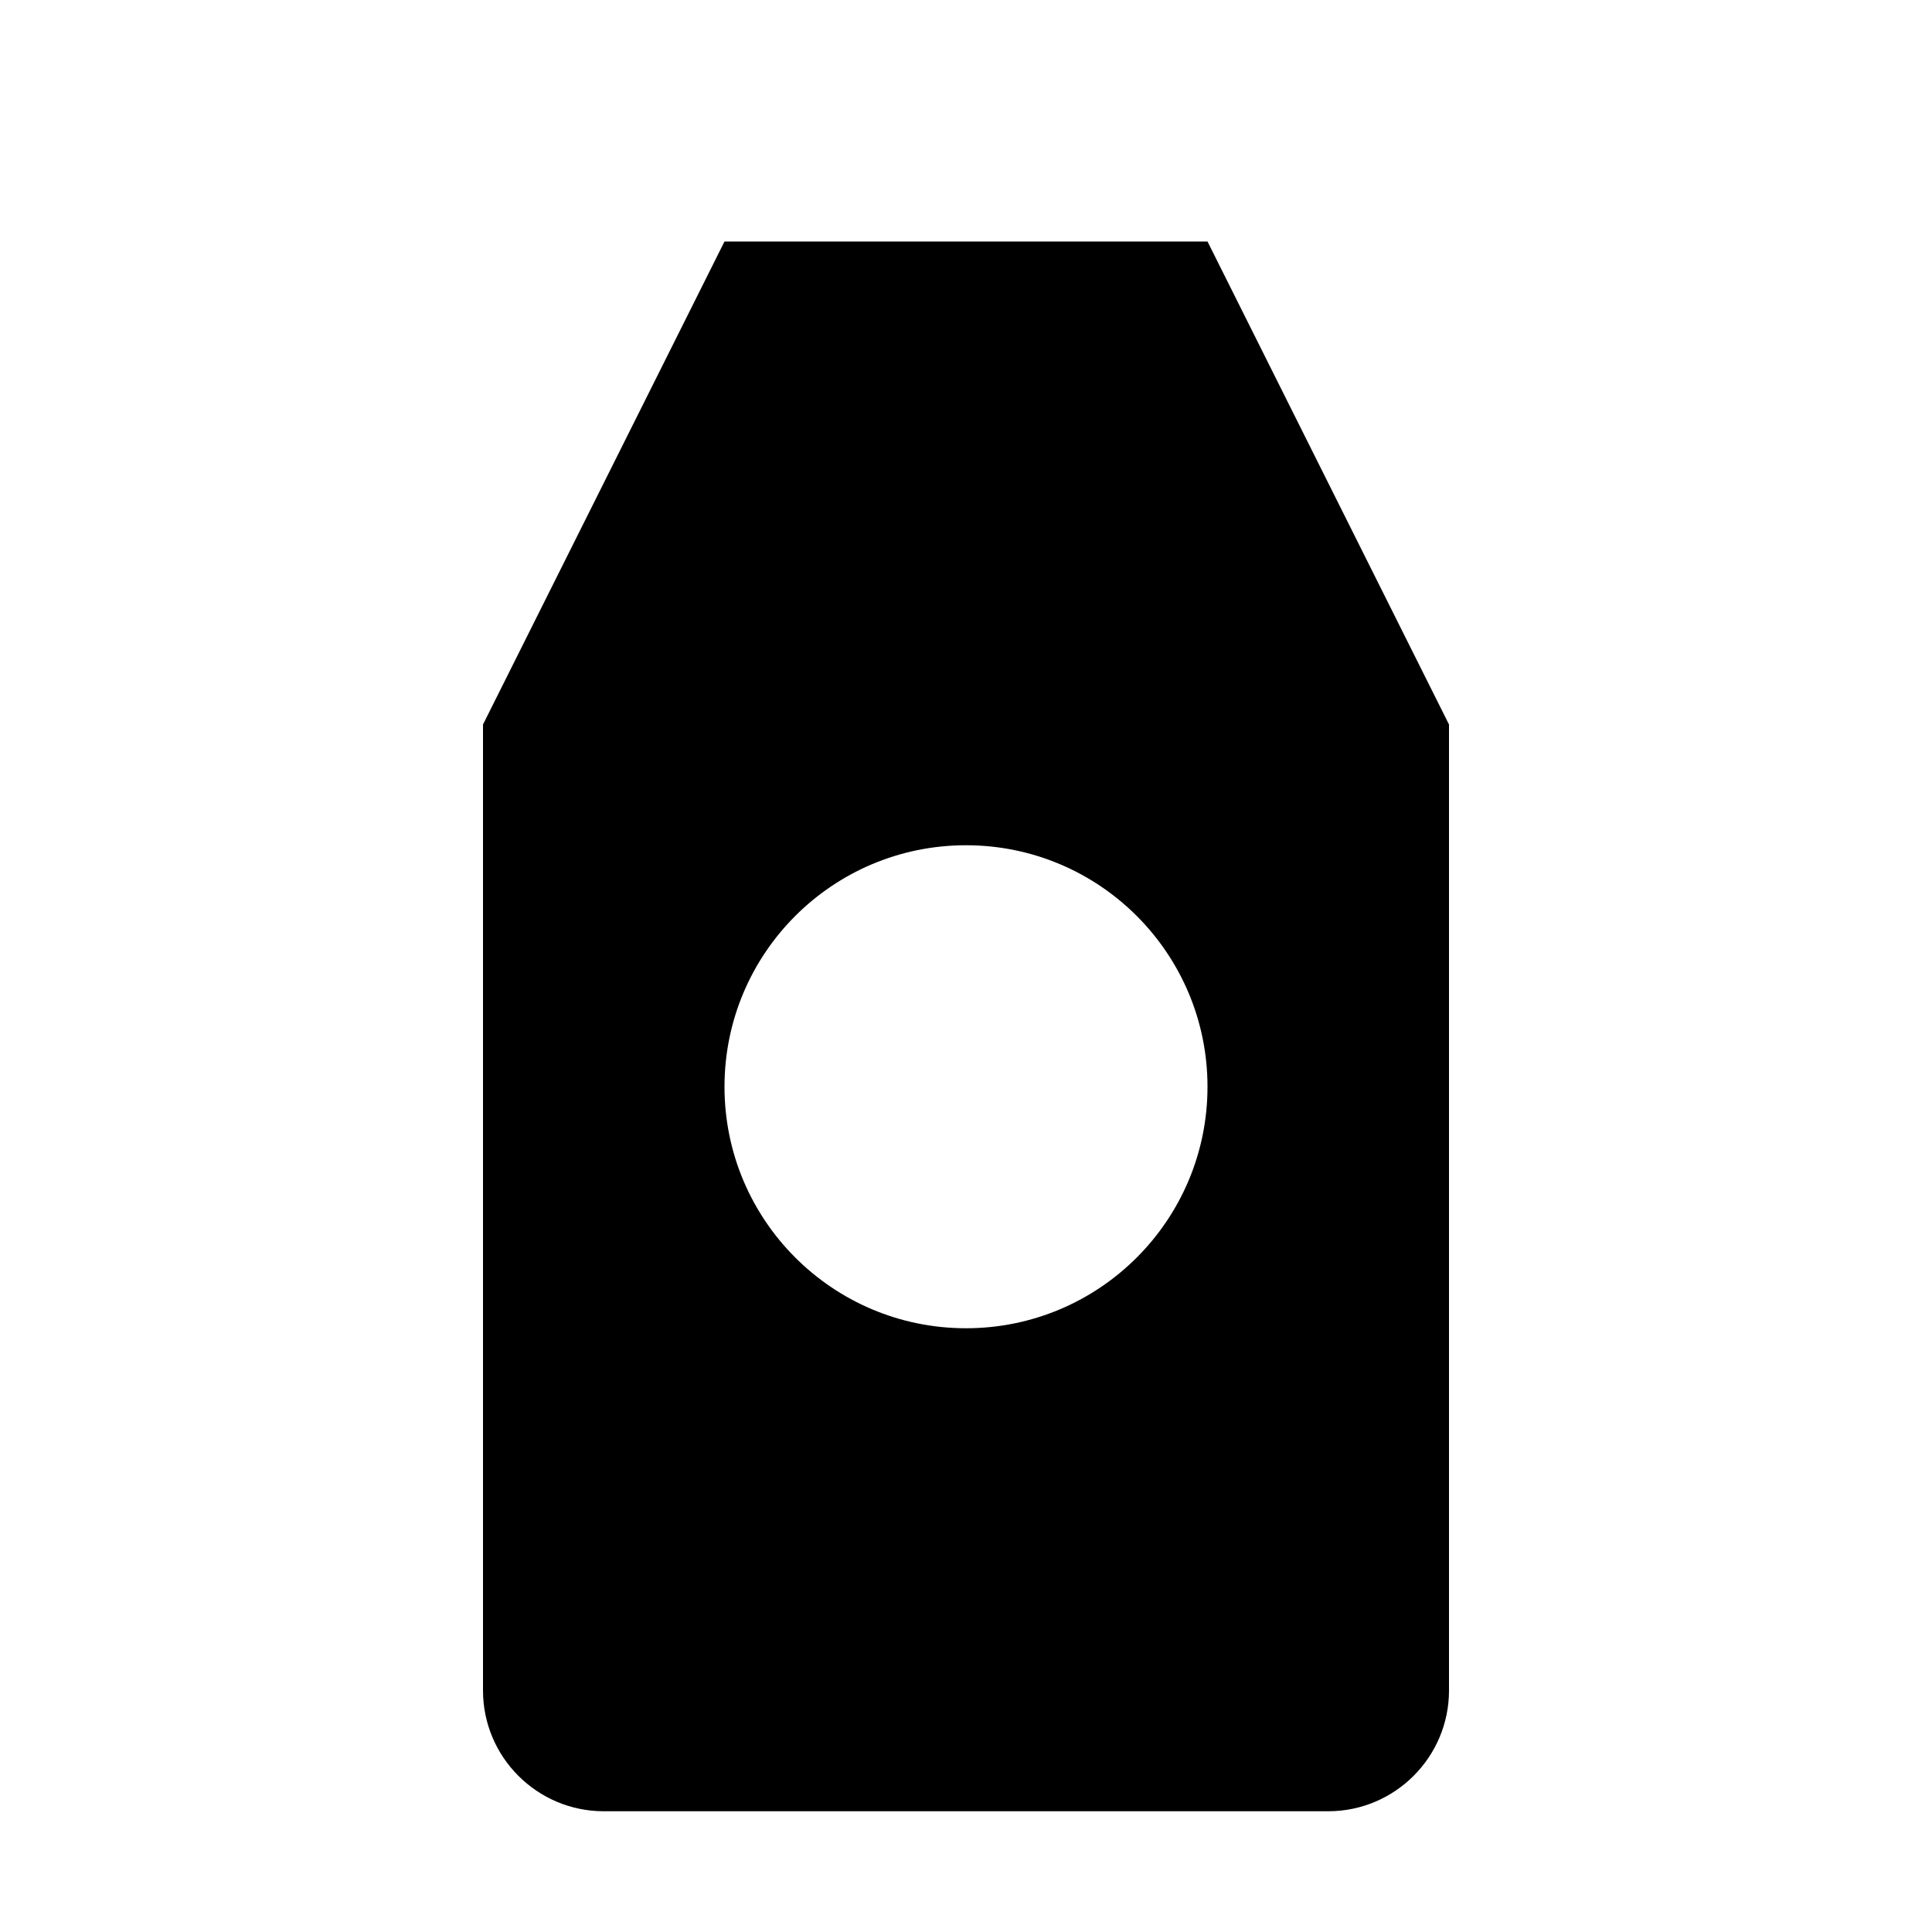
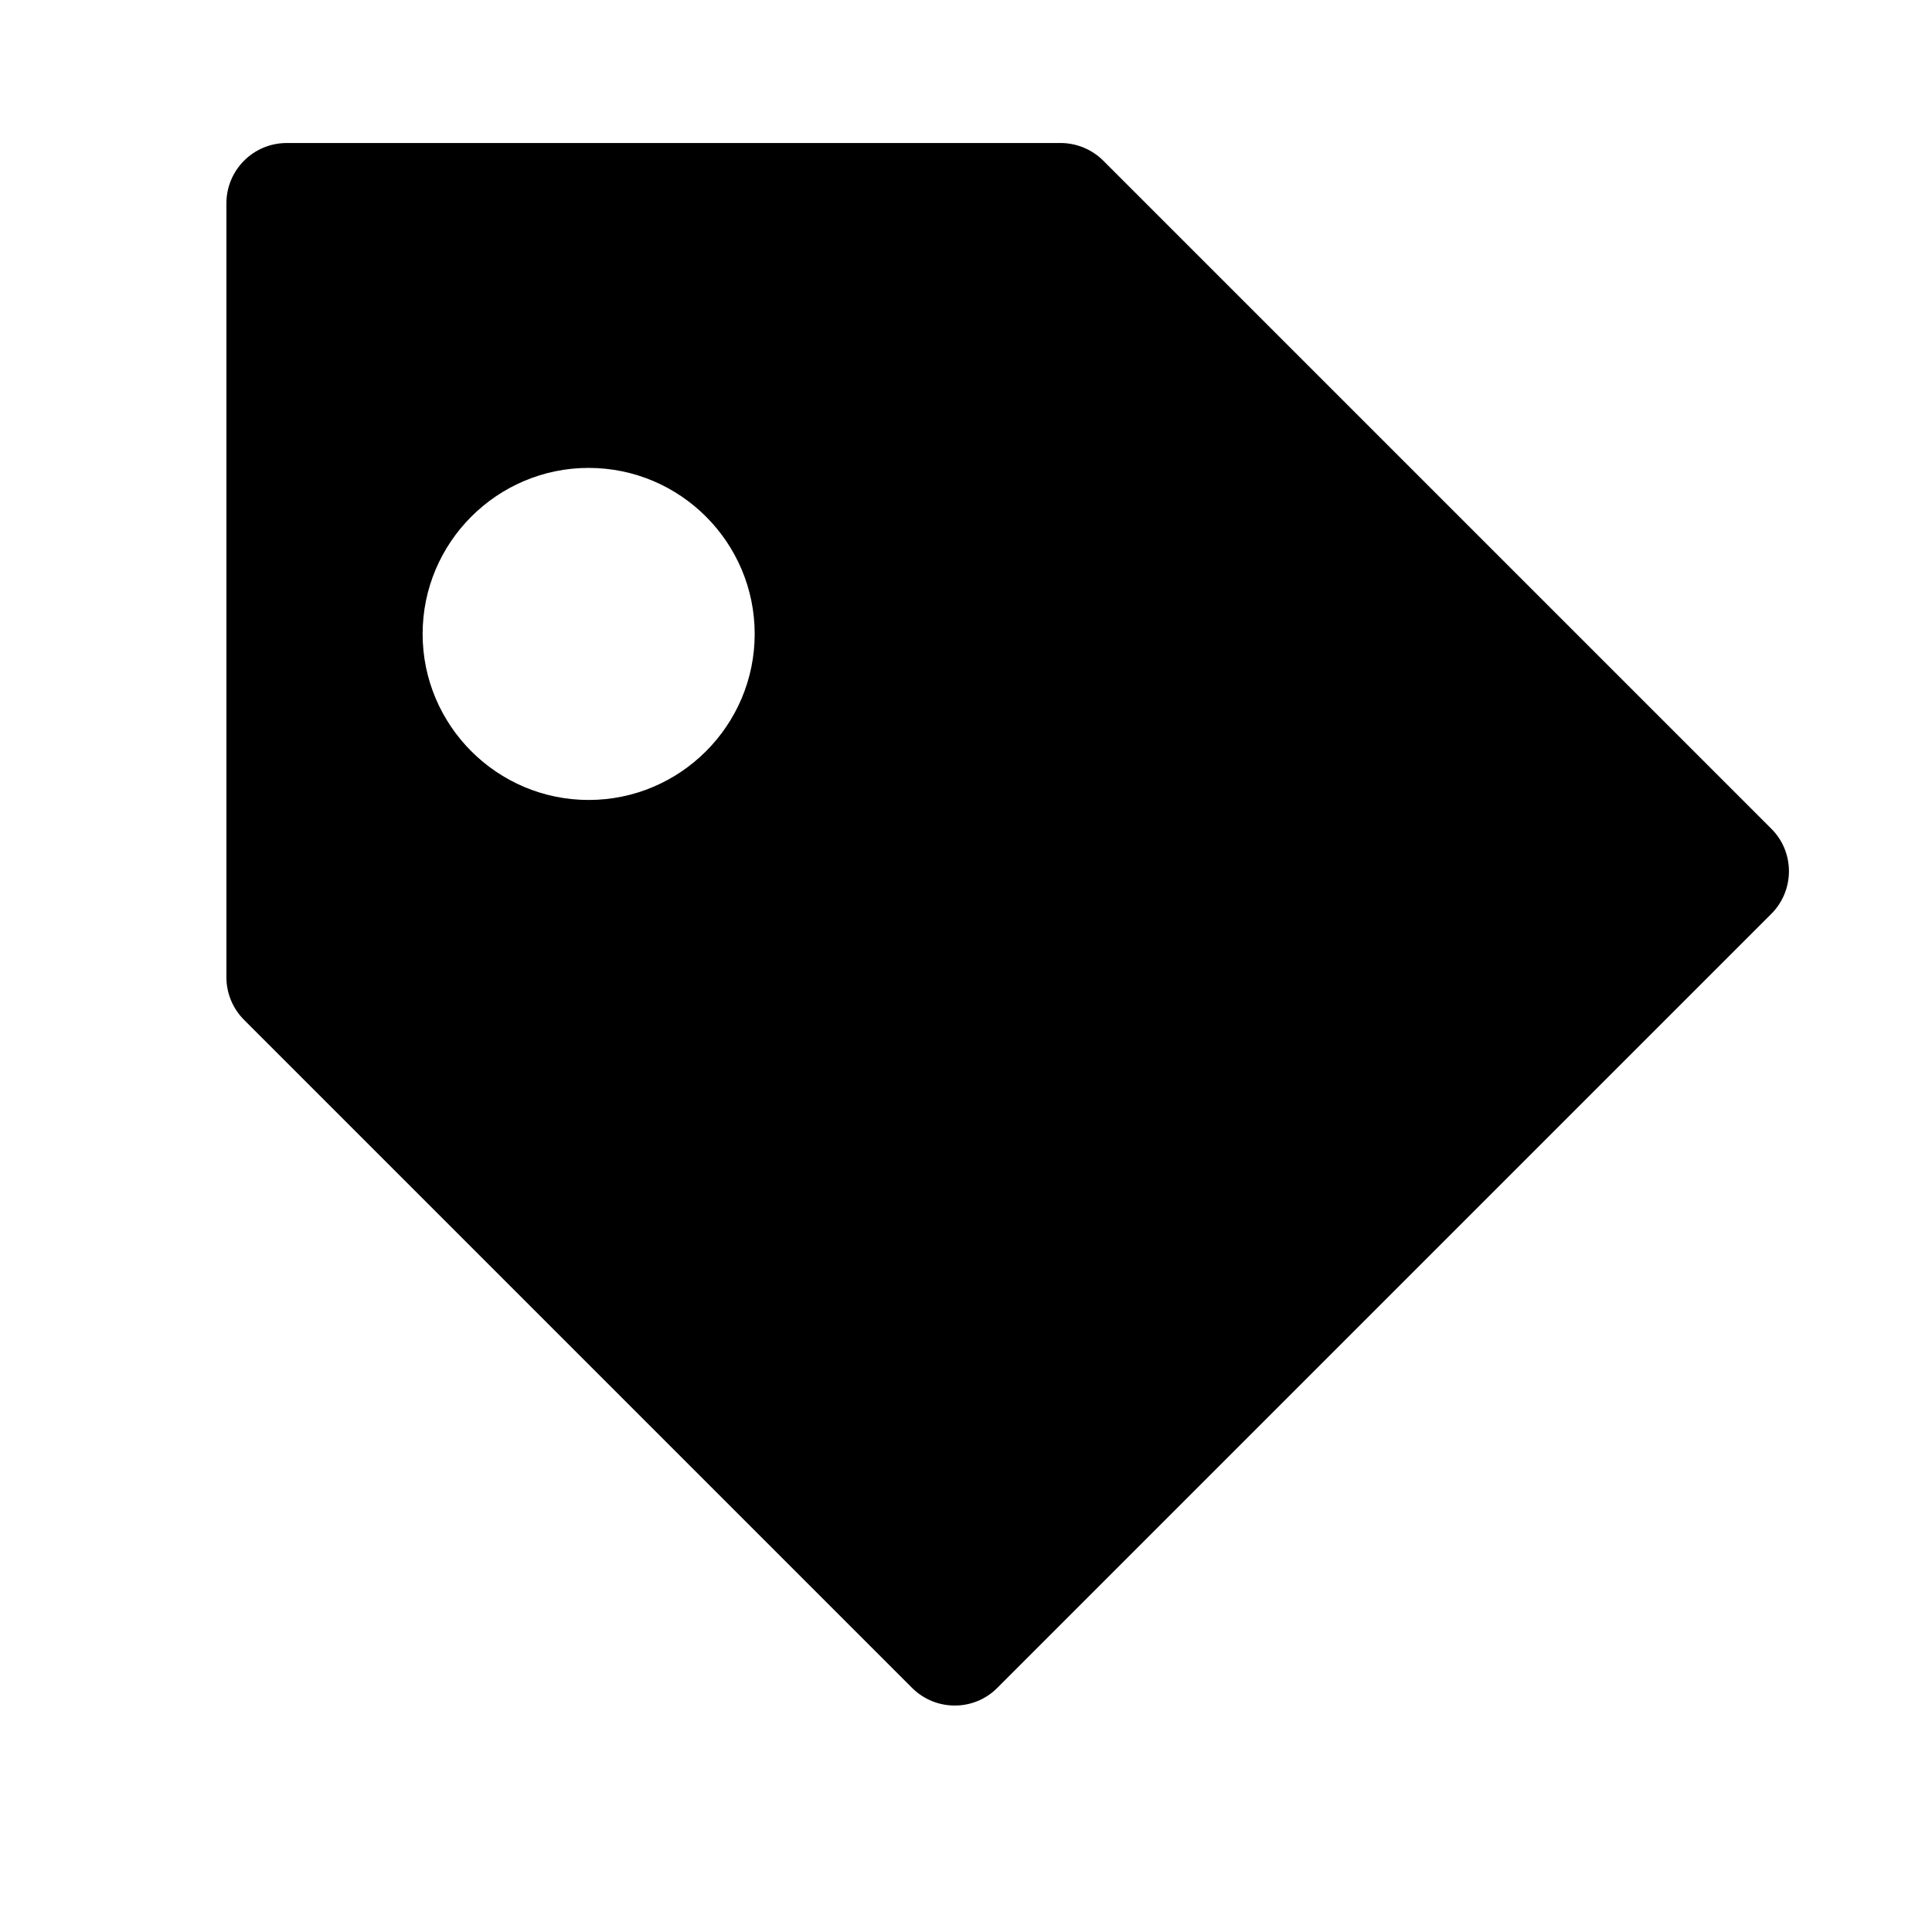
- <svg xmlns="http://www.w3.org/2000/svg" viewBox="0 0 1024 1024" width="1024" height="1024">
-   <path d="M640 128H384L256 384v512c0 35.3 28.7 64 64 64h384c35.3 0 64-28.7 64-64V384L640 128zm-128 576c-70.7 0-128-57.3-128-128s57.3-128 128-128 128 57.3 128 128-57.3 128-128 128z" />
+ <svg xmlns="http://www.w3.org/2000/svg" viewBox="0 0 1024 1024">
+   <path d="M938.8 439.2L584.8 85.2c-6-6-14.2-9.4-22.6-9.4H152c-17.7 0-32 14.3-32 32v410.2c0 8.5 3.4 16.6 9.4 22.6l354 354c12.5 12.5 32.8 12.5 45.2 0l410.2-410.2c12.5-12.5 12.5-32.8 0-45.2zM312 424c-48.5 0-88-39.5-88-88s39.5-88 88-88 88 39.5 88 88-39.5 88-88 88z" fill="black" />
</svg>
